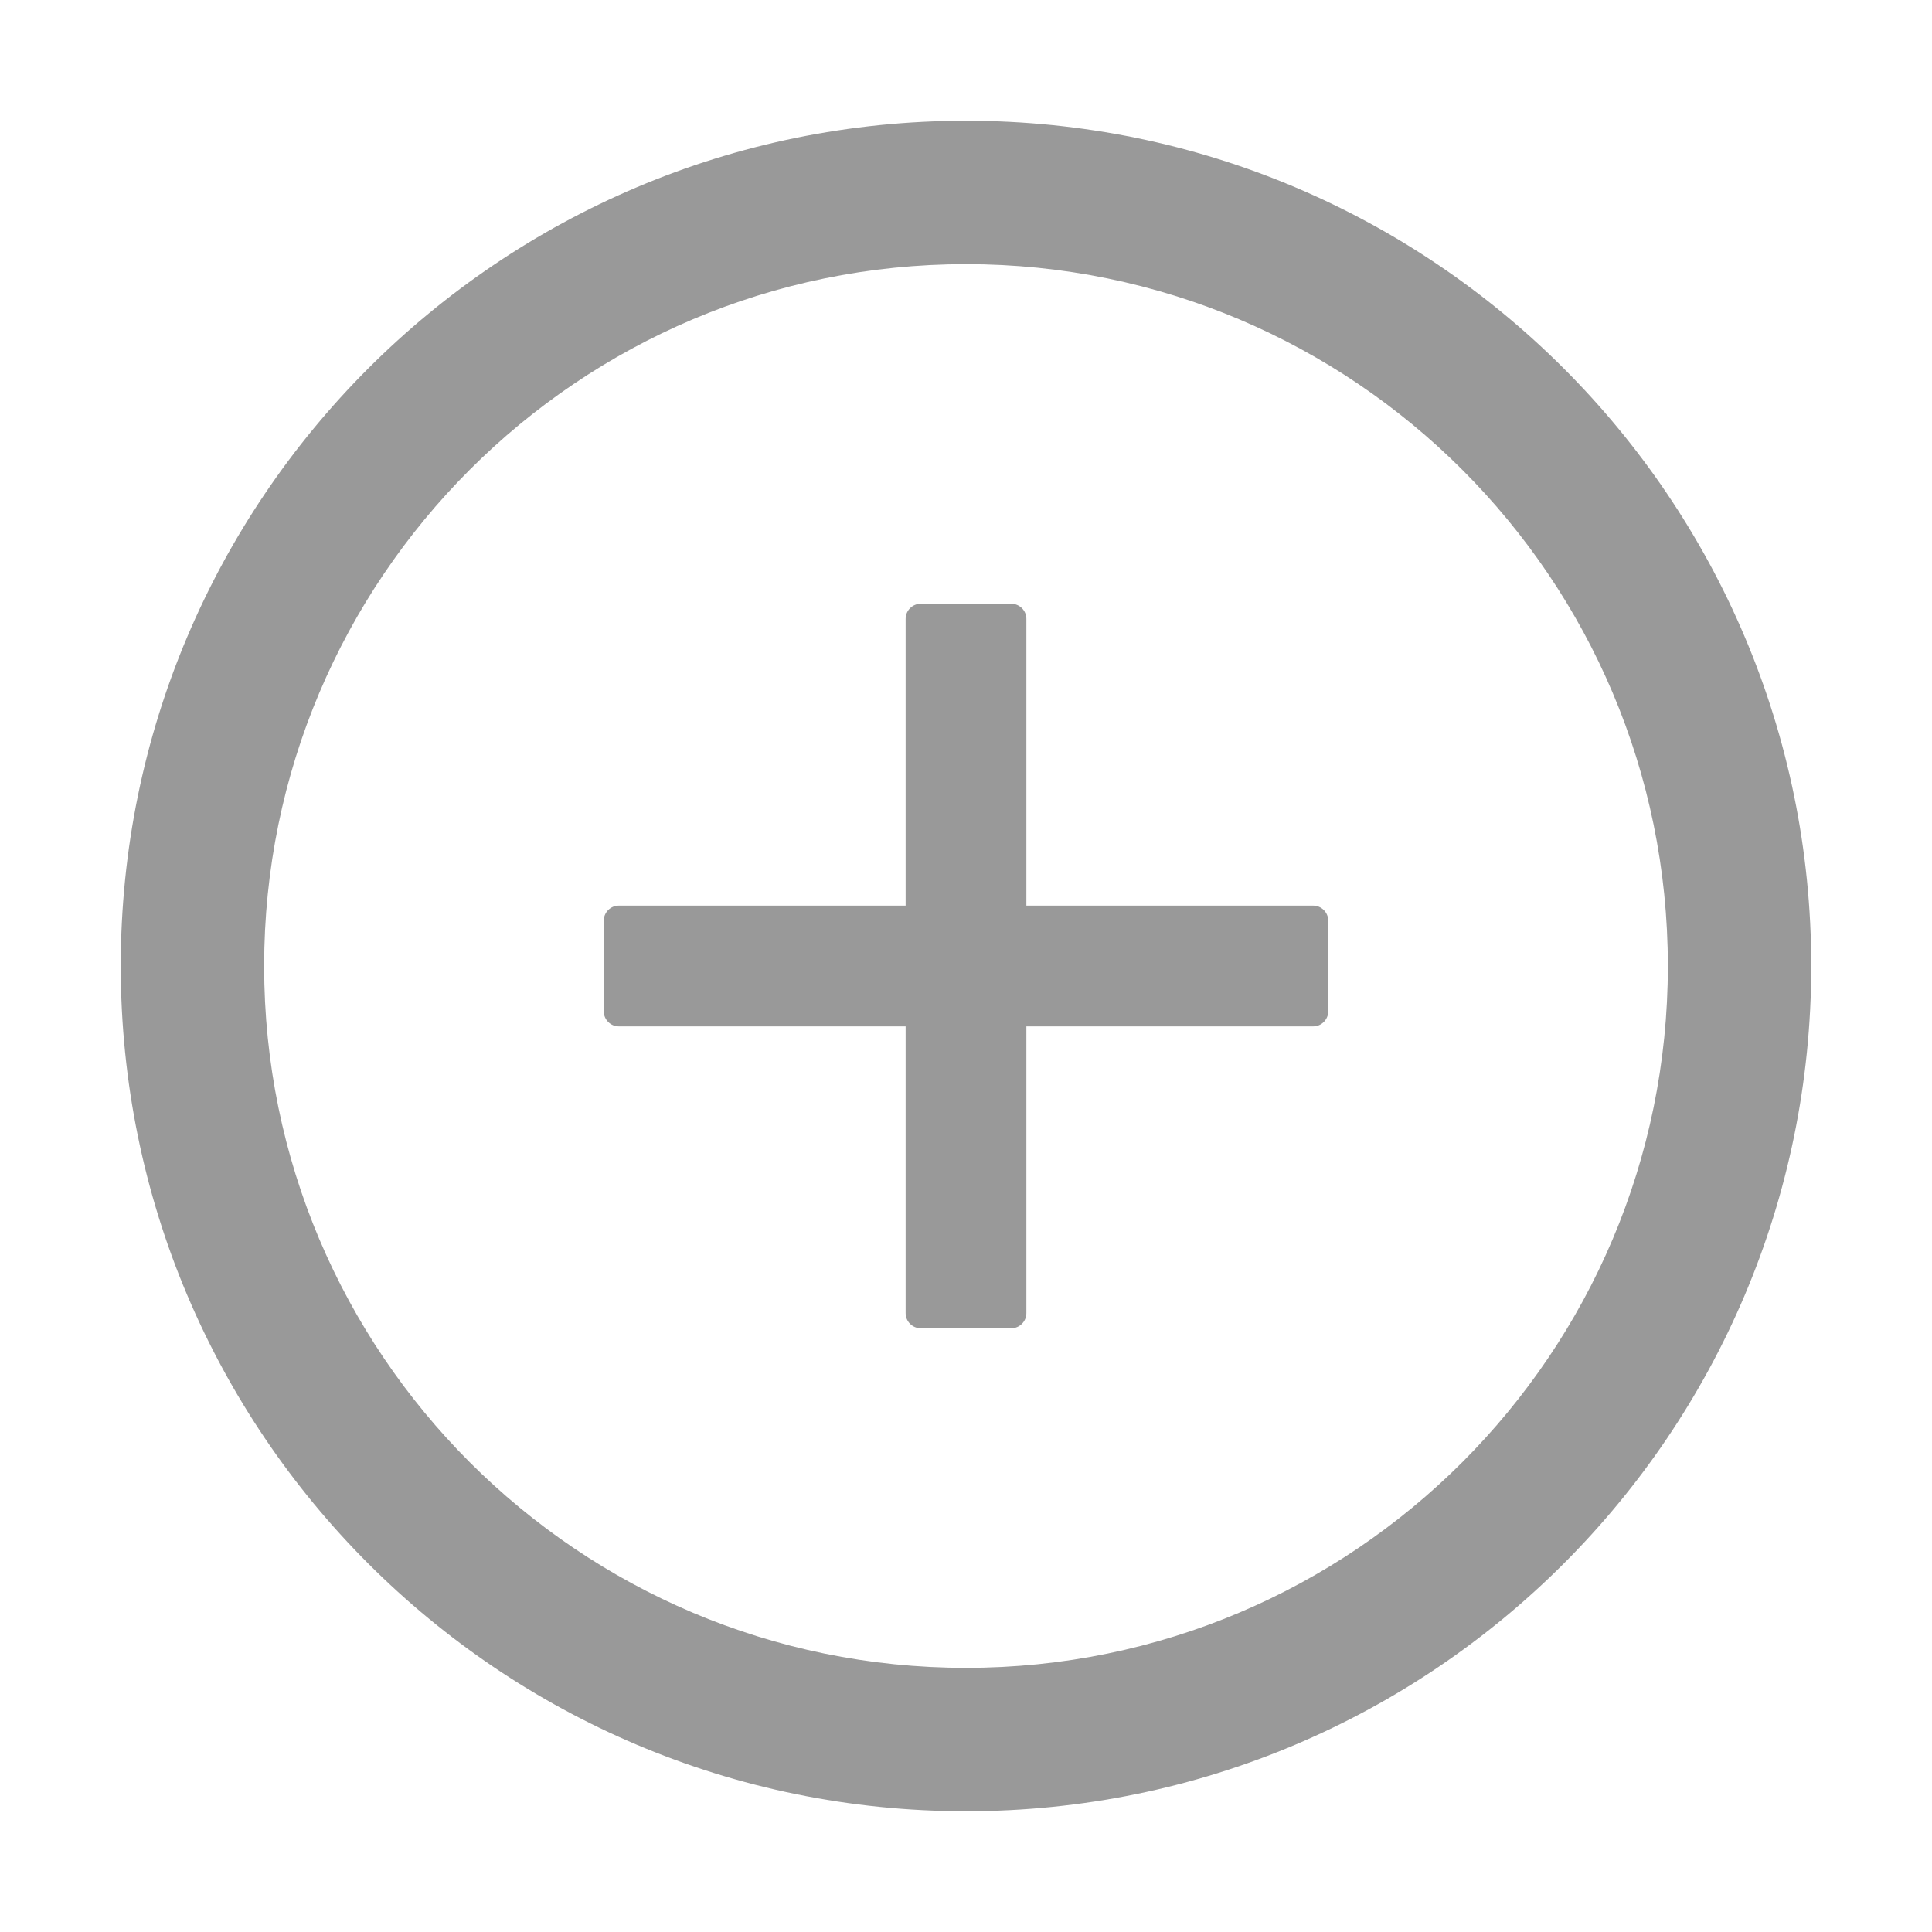
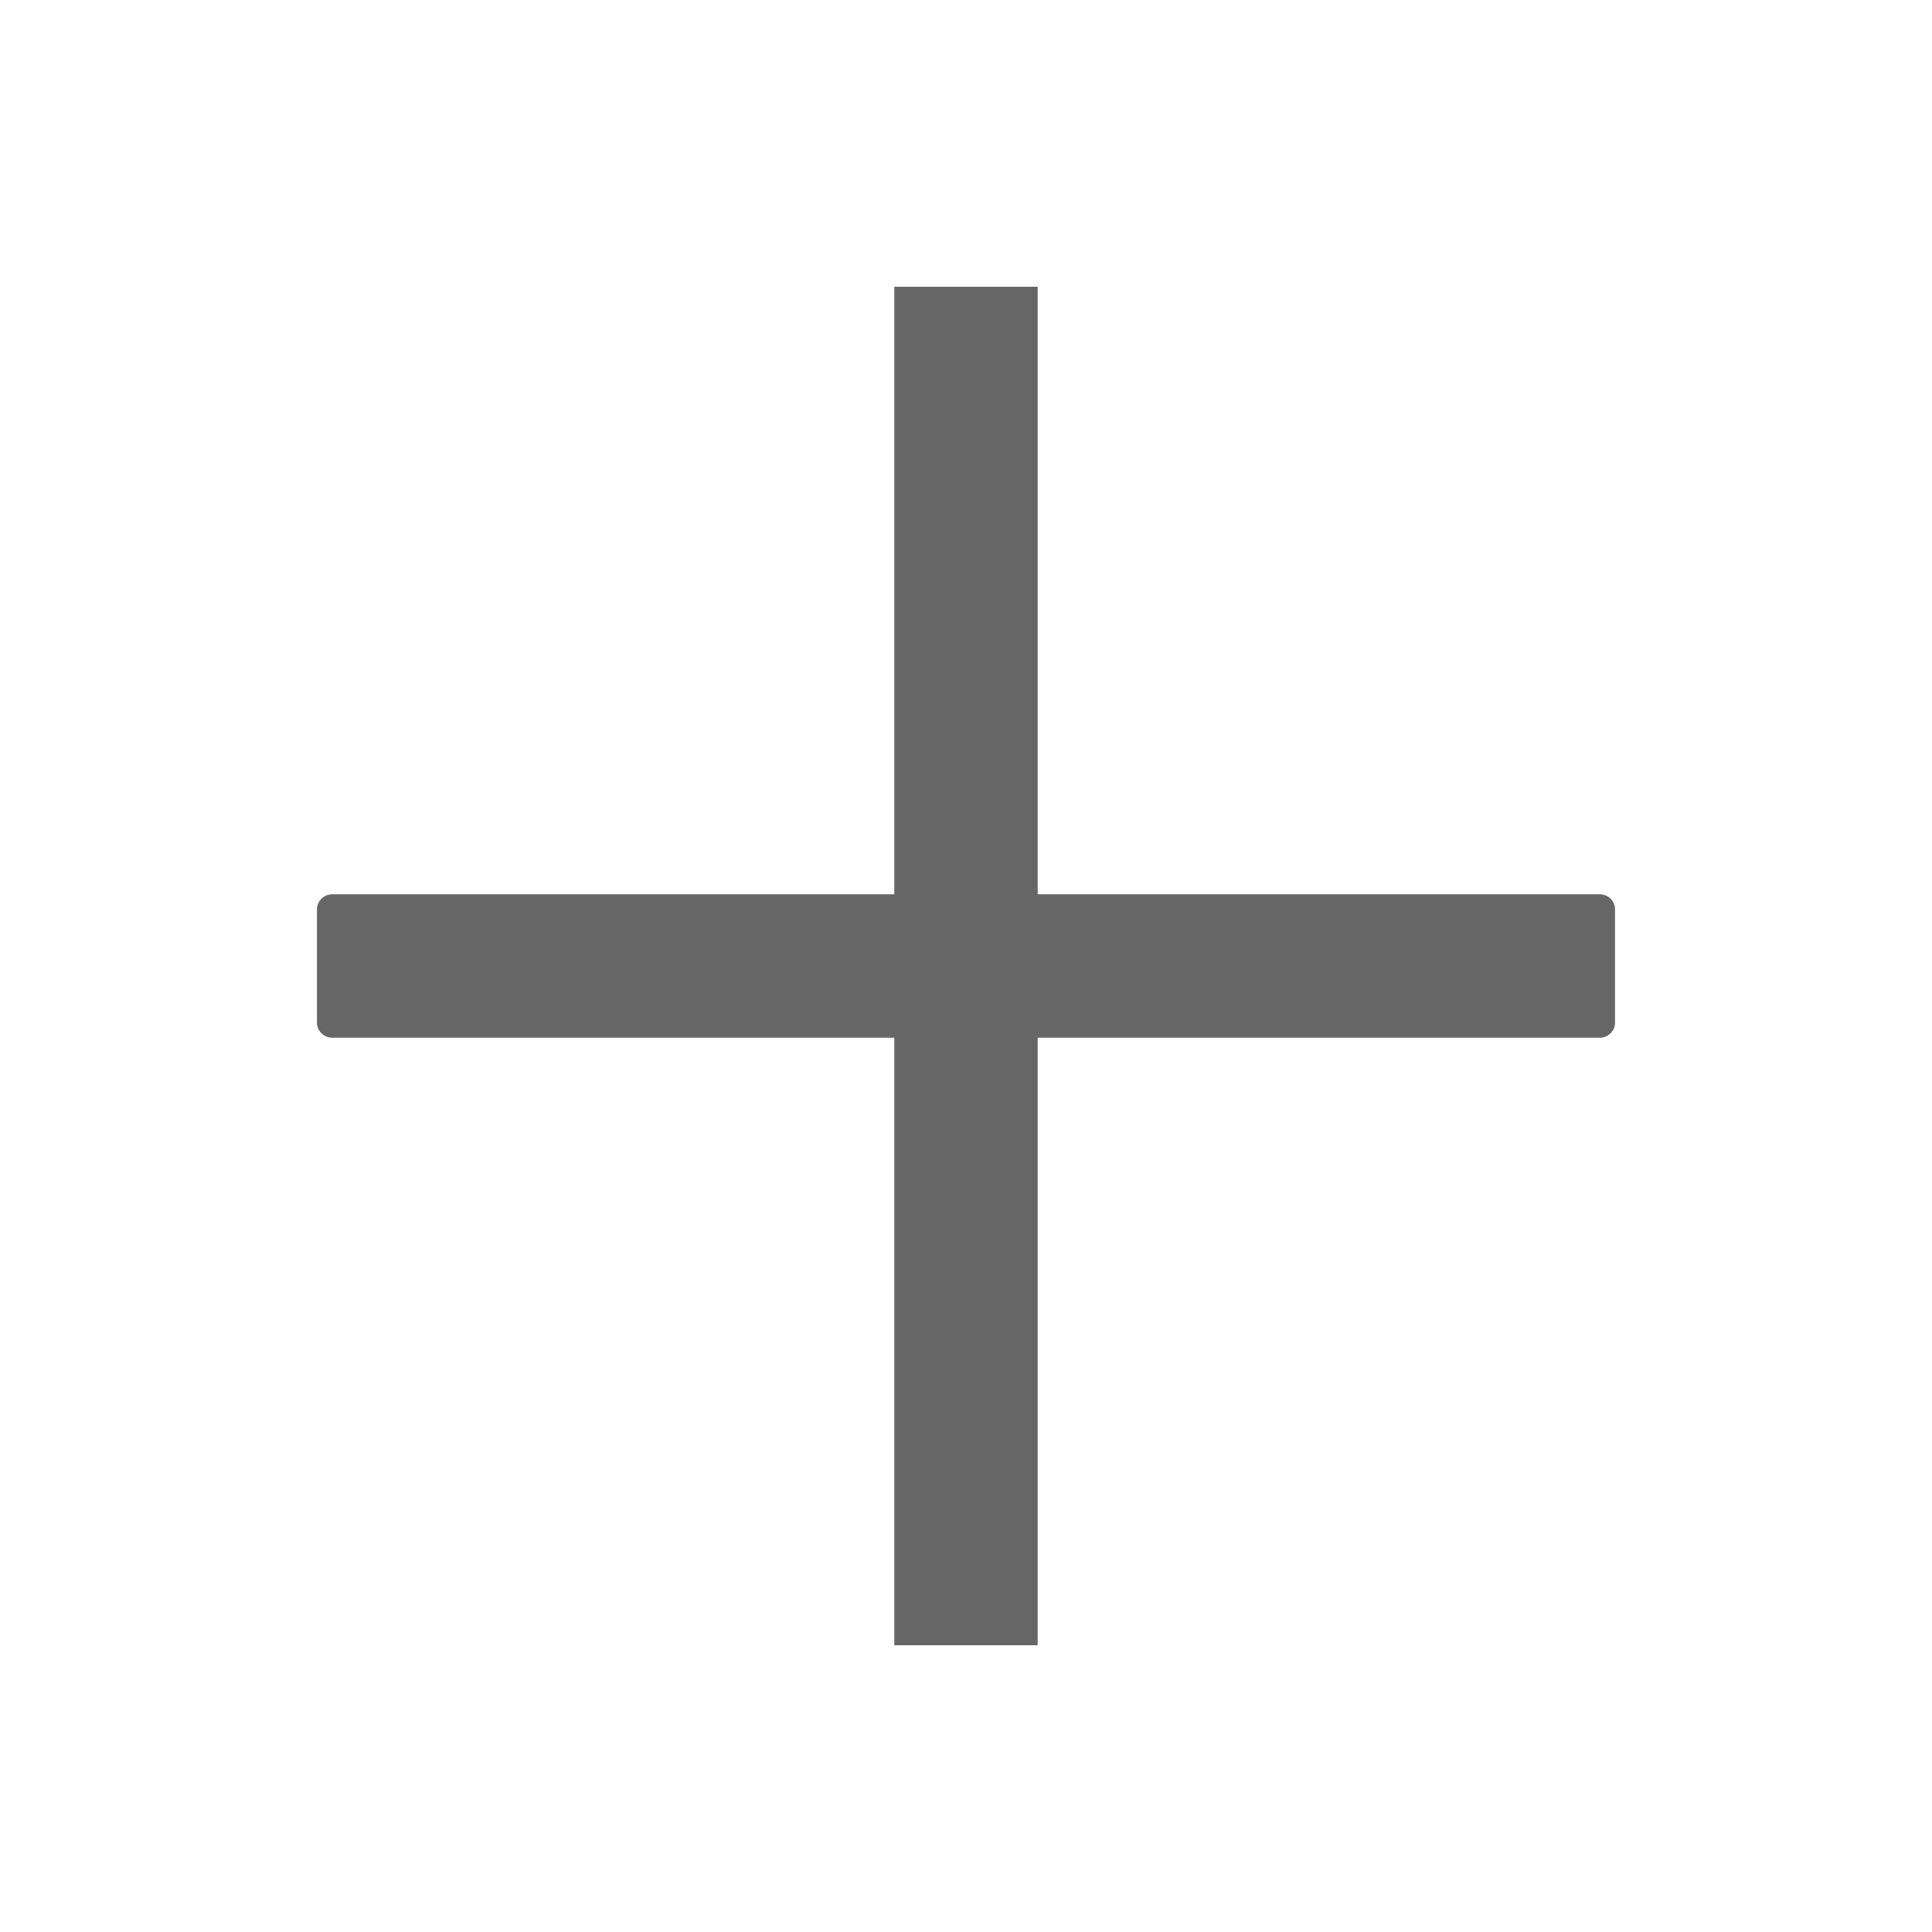
<svg xmlns="http://www.w3.org/2000/svg" class="icon" width="200px" height="200.00px" viewBox="0 0 1024 1024" version="1.1">
-   <path fill="#999" d="M696 480H544V328c0-4.4-3.6-8-8-8h-48c-4.4 0-8 3.6-8 8v152H328c-4.4 0-8 3.6-8 8v48c0 4.4 3.6 8 8 8h152v152c0 4.4 3.6 8 8 8h48c4.4 0 8-3.6 8-8V544h152c4.4 0 8-3.6 8-8v-48c0-4.4-3.6-8-8-8z" />
-   <path fill="#999" d="M512 64C264.6 64 64 264.6 64 512s200.6 448 448 448 448-200.6 448-448S759.4 64 512 64z m0 820c-205.4 0-372-166.6-372-372s166.6-372 372-372 372 166.6 372 372-166.6 372-372 372z" />
+   <path fill="#666666" d="M848 474H550V152h-76v322H176c-4.4 0-8 3.6-8 8v60c0 4.4 3.6 8 8 8h298v322h76V550h298c4.4 0 8-3.6 8-8v-60c0-4.4-3.6-8-8-8z" />
</svg>
